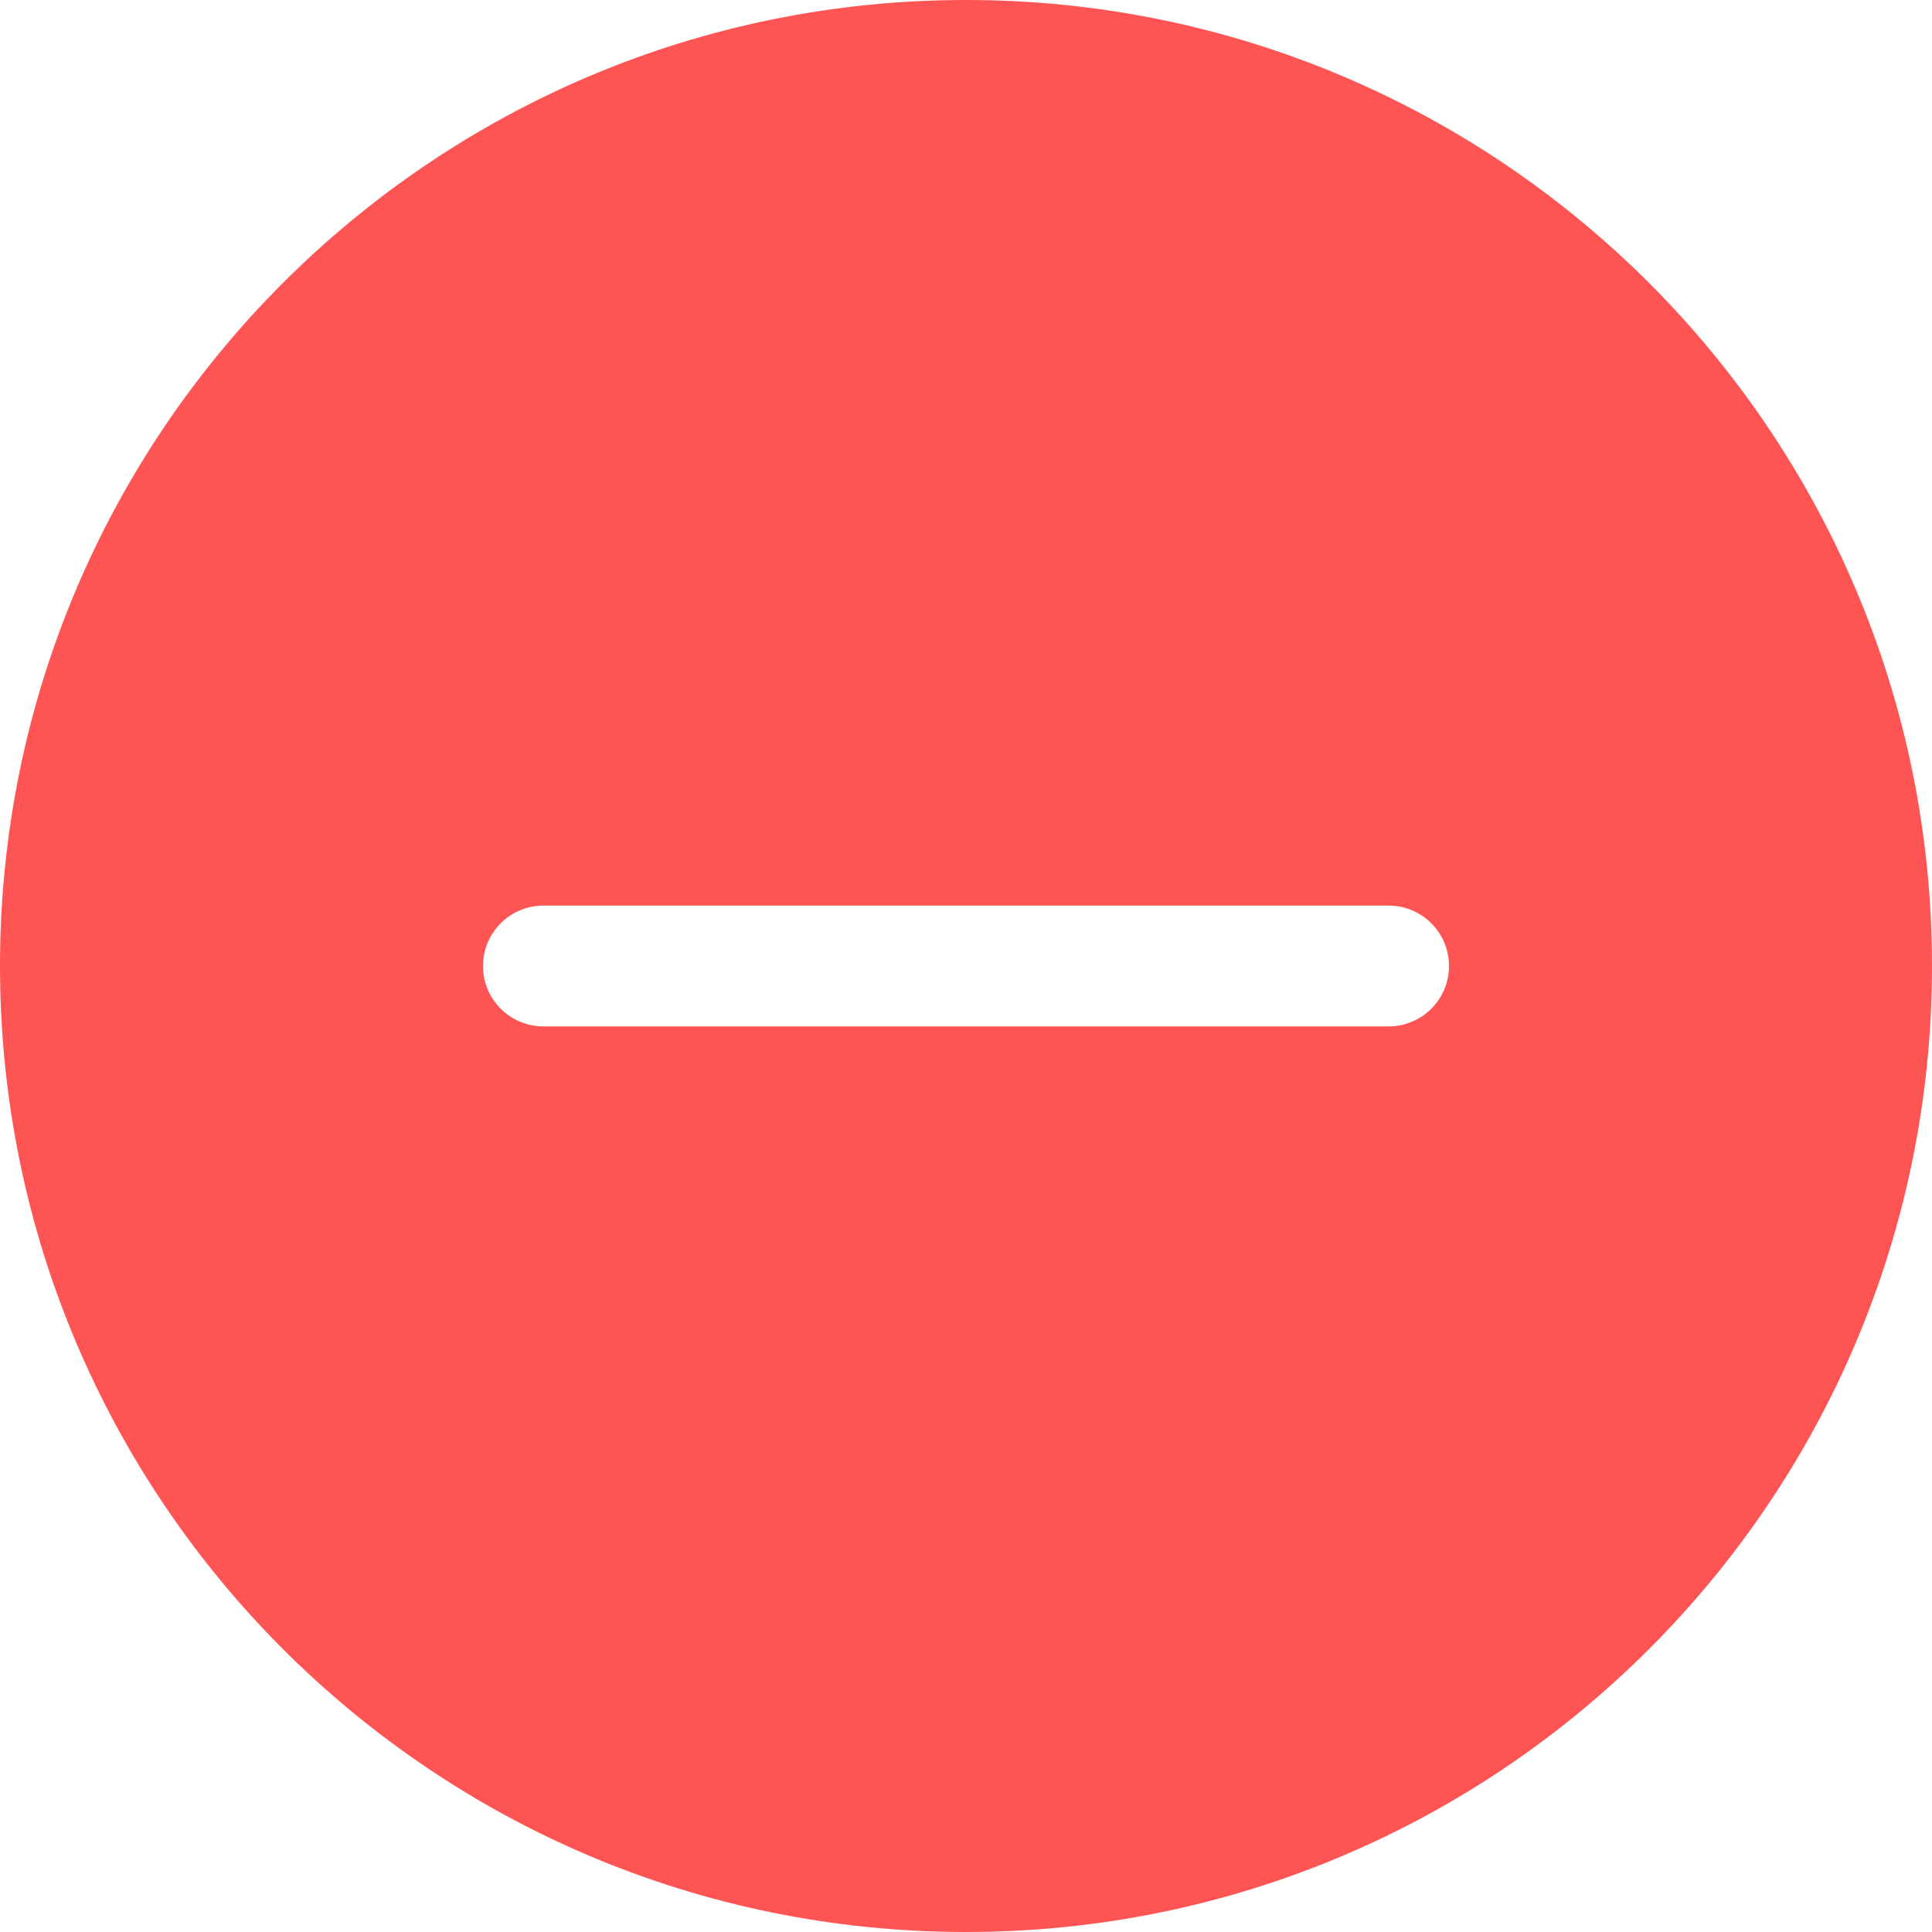
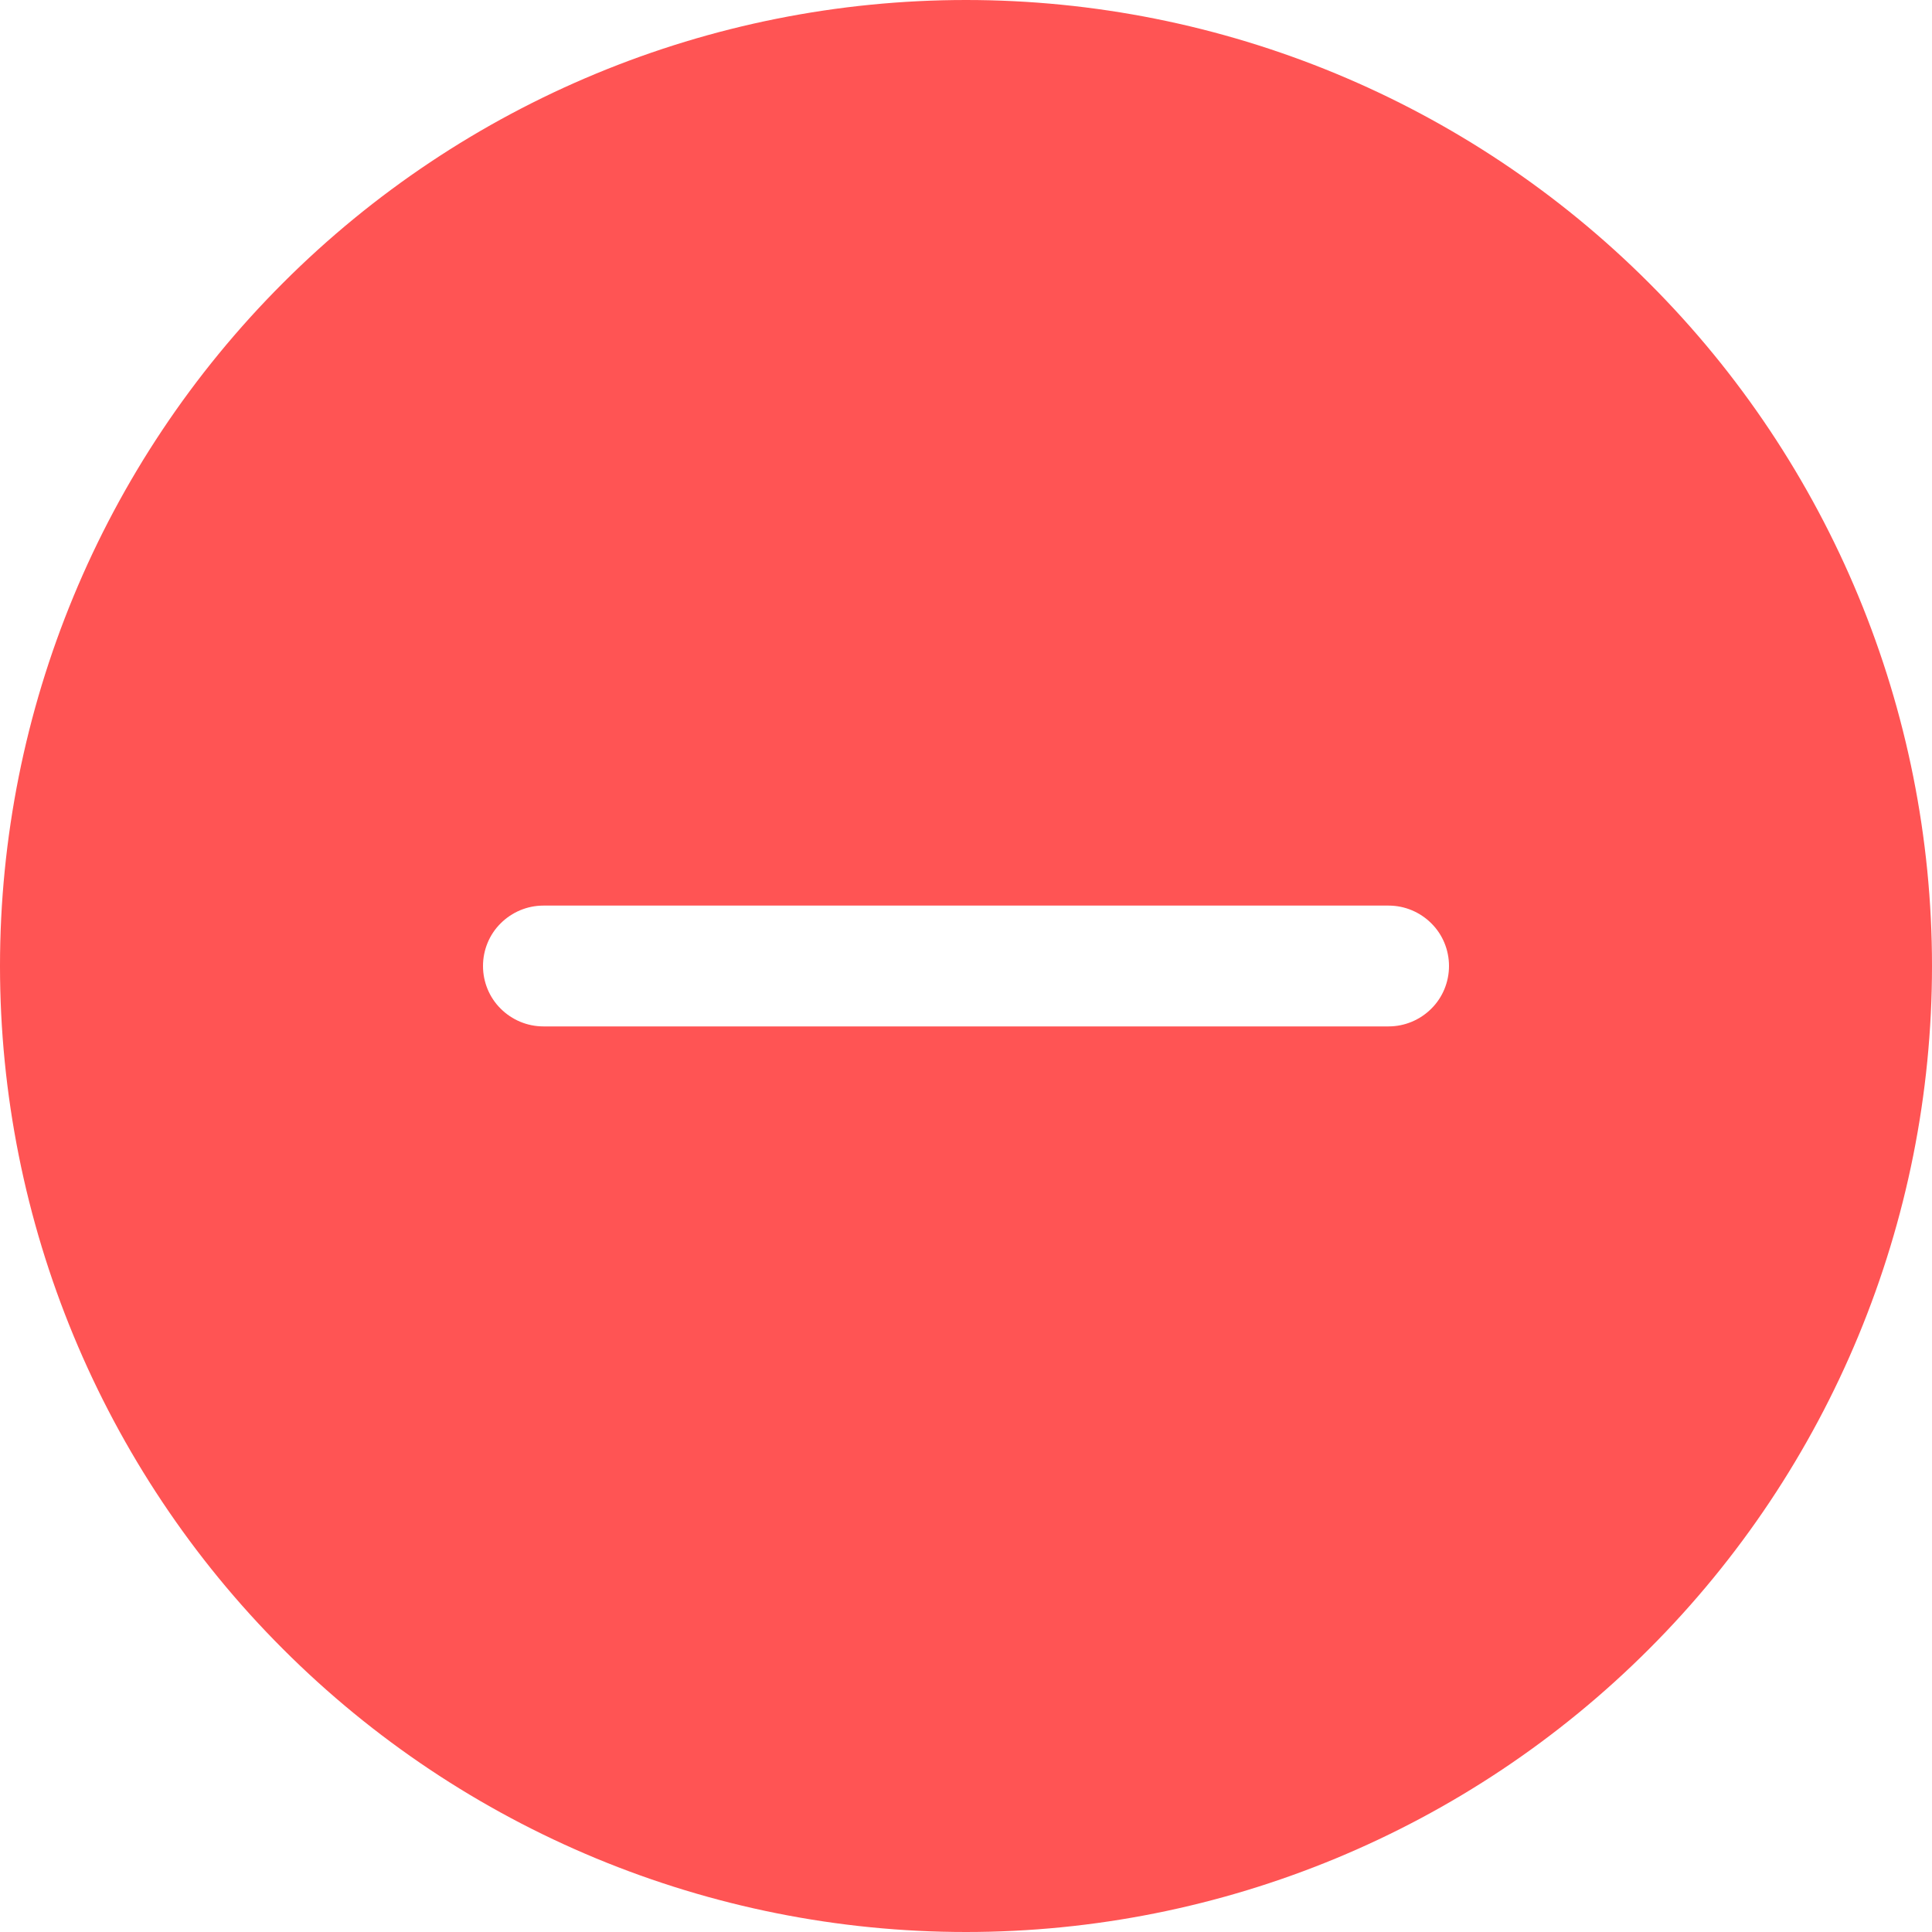
- <svg xmlns="http://www.w3.org/2000/svg" width="15" height="15" fill="none">
-   <path d="M15 7.5a7.5 7.5 0 11-15 0 7.5 7.5 0 0115 0zM4.219 7.031a.469.469 0 000 .938h6.562a.469.469 0 100-.938H4.22z" fill="#FF5454" />
+ <svg xmlns="http://www.w3.org/2000/svg" width="15" height="15" viewBox="0 0 15 15" fill="none">
+   <path d="M15 7.5C15 9.489 14.21 11.397 12.803 12.803C11.397 14.21 9.489 15 7.5 15C5.511 15 3.603 14.21 2.197 12.803C0.79 11.397 0 9.489 0 7.5C0 5.511 0.79 3.603 2.197 2.197C3.603 0.79 5.511 0 7.5 0C9.489 0 11.397 0.79 12.803 2.197C14.21 3.603 15 5.511 15 7.5ZM4.219 7.031C4.094 7.031 3.975 7.081 3.887 7.169C3.799 7.256 3.75 7.376 3.75 7.5C3.75 7.624 3.799 7.744 3.887 7.831C3.975 7.919 4.094 7.969 4.219 7.969H10.781C10.906 7.969 11.025 7.919 11.113 7.831C11.201 7.744 11.25 7.624 11.25 7.5C11.25 7.376 11.201 7.256 11.113 7.169C11.025 7.081 10.906 7.031 10.781 7.031H4.219Z" fill="#FF5454" />
</svg>
